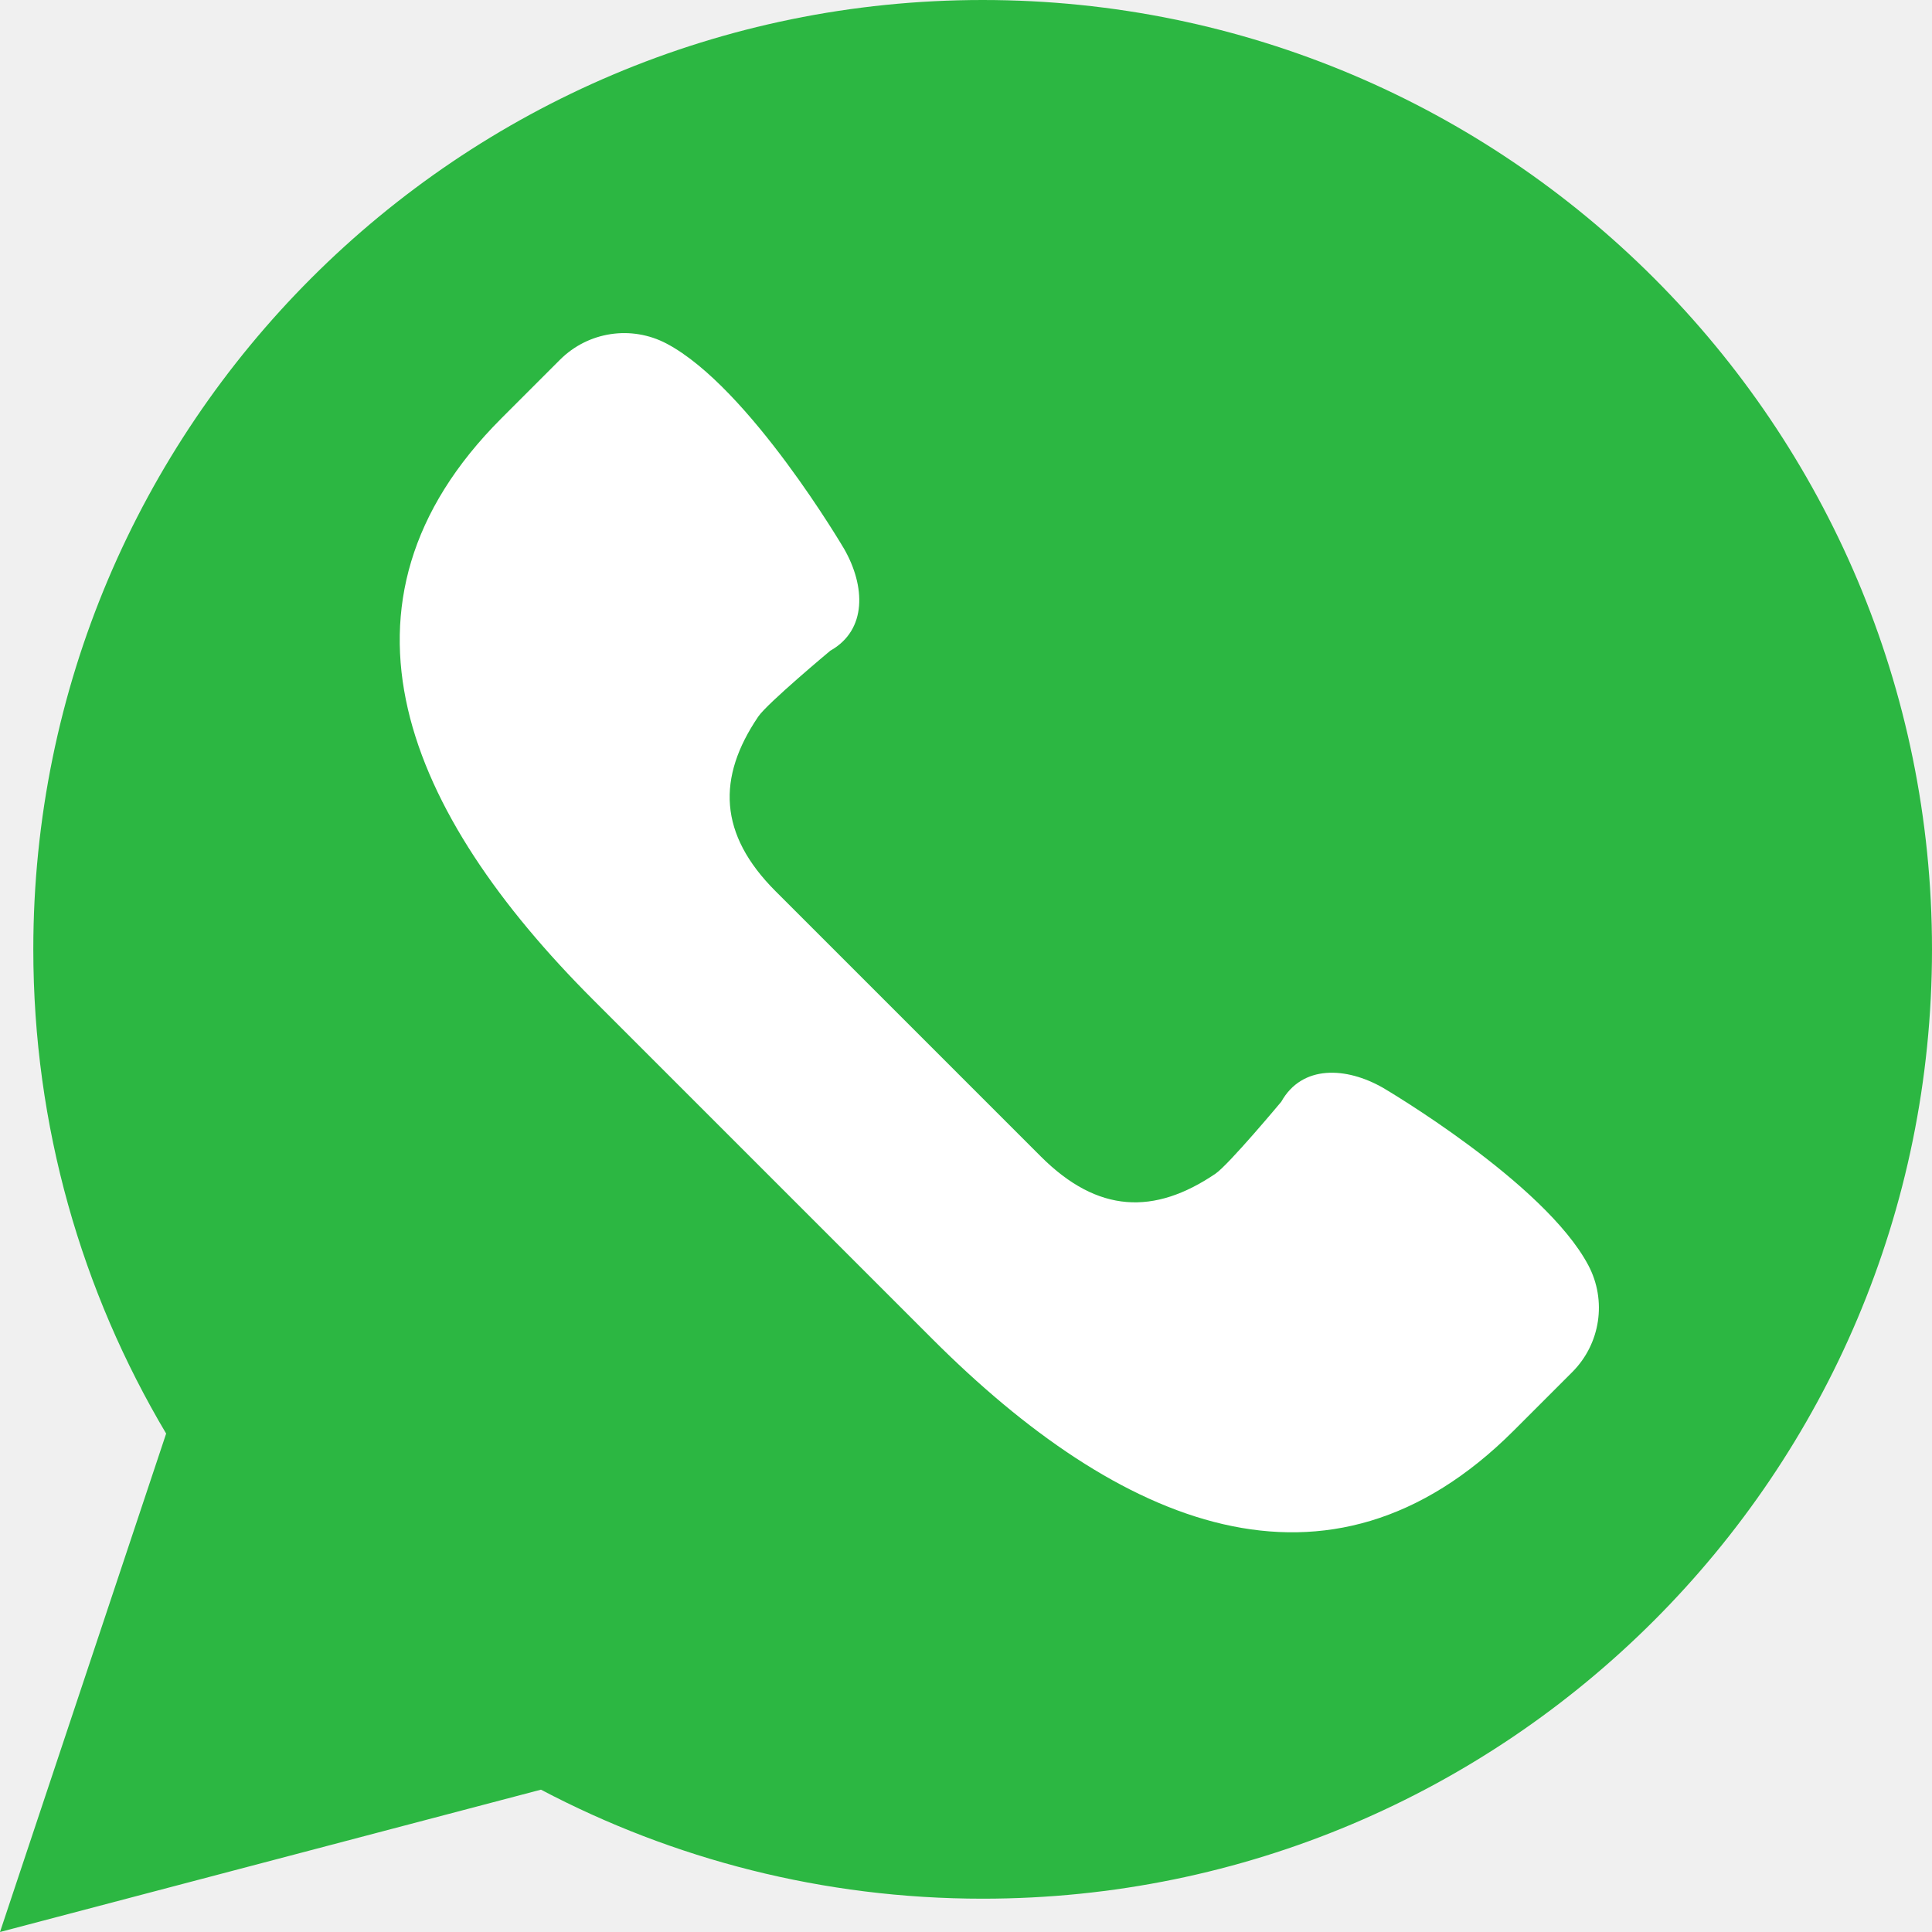
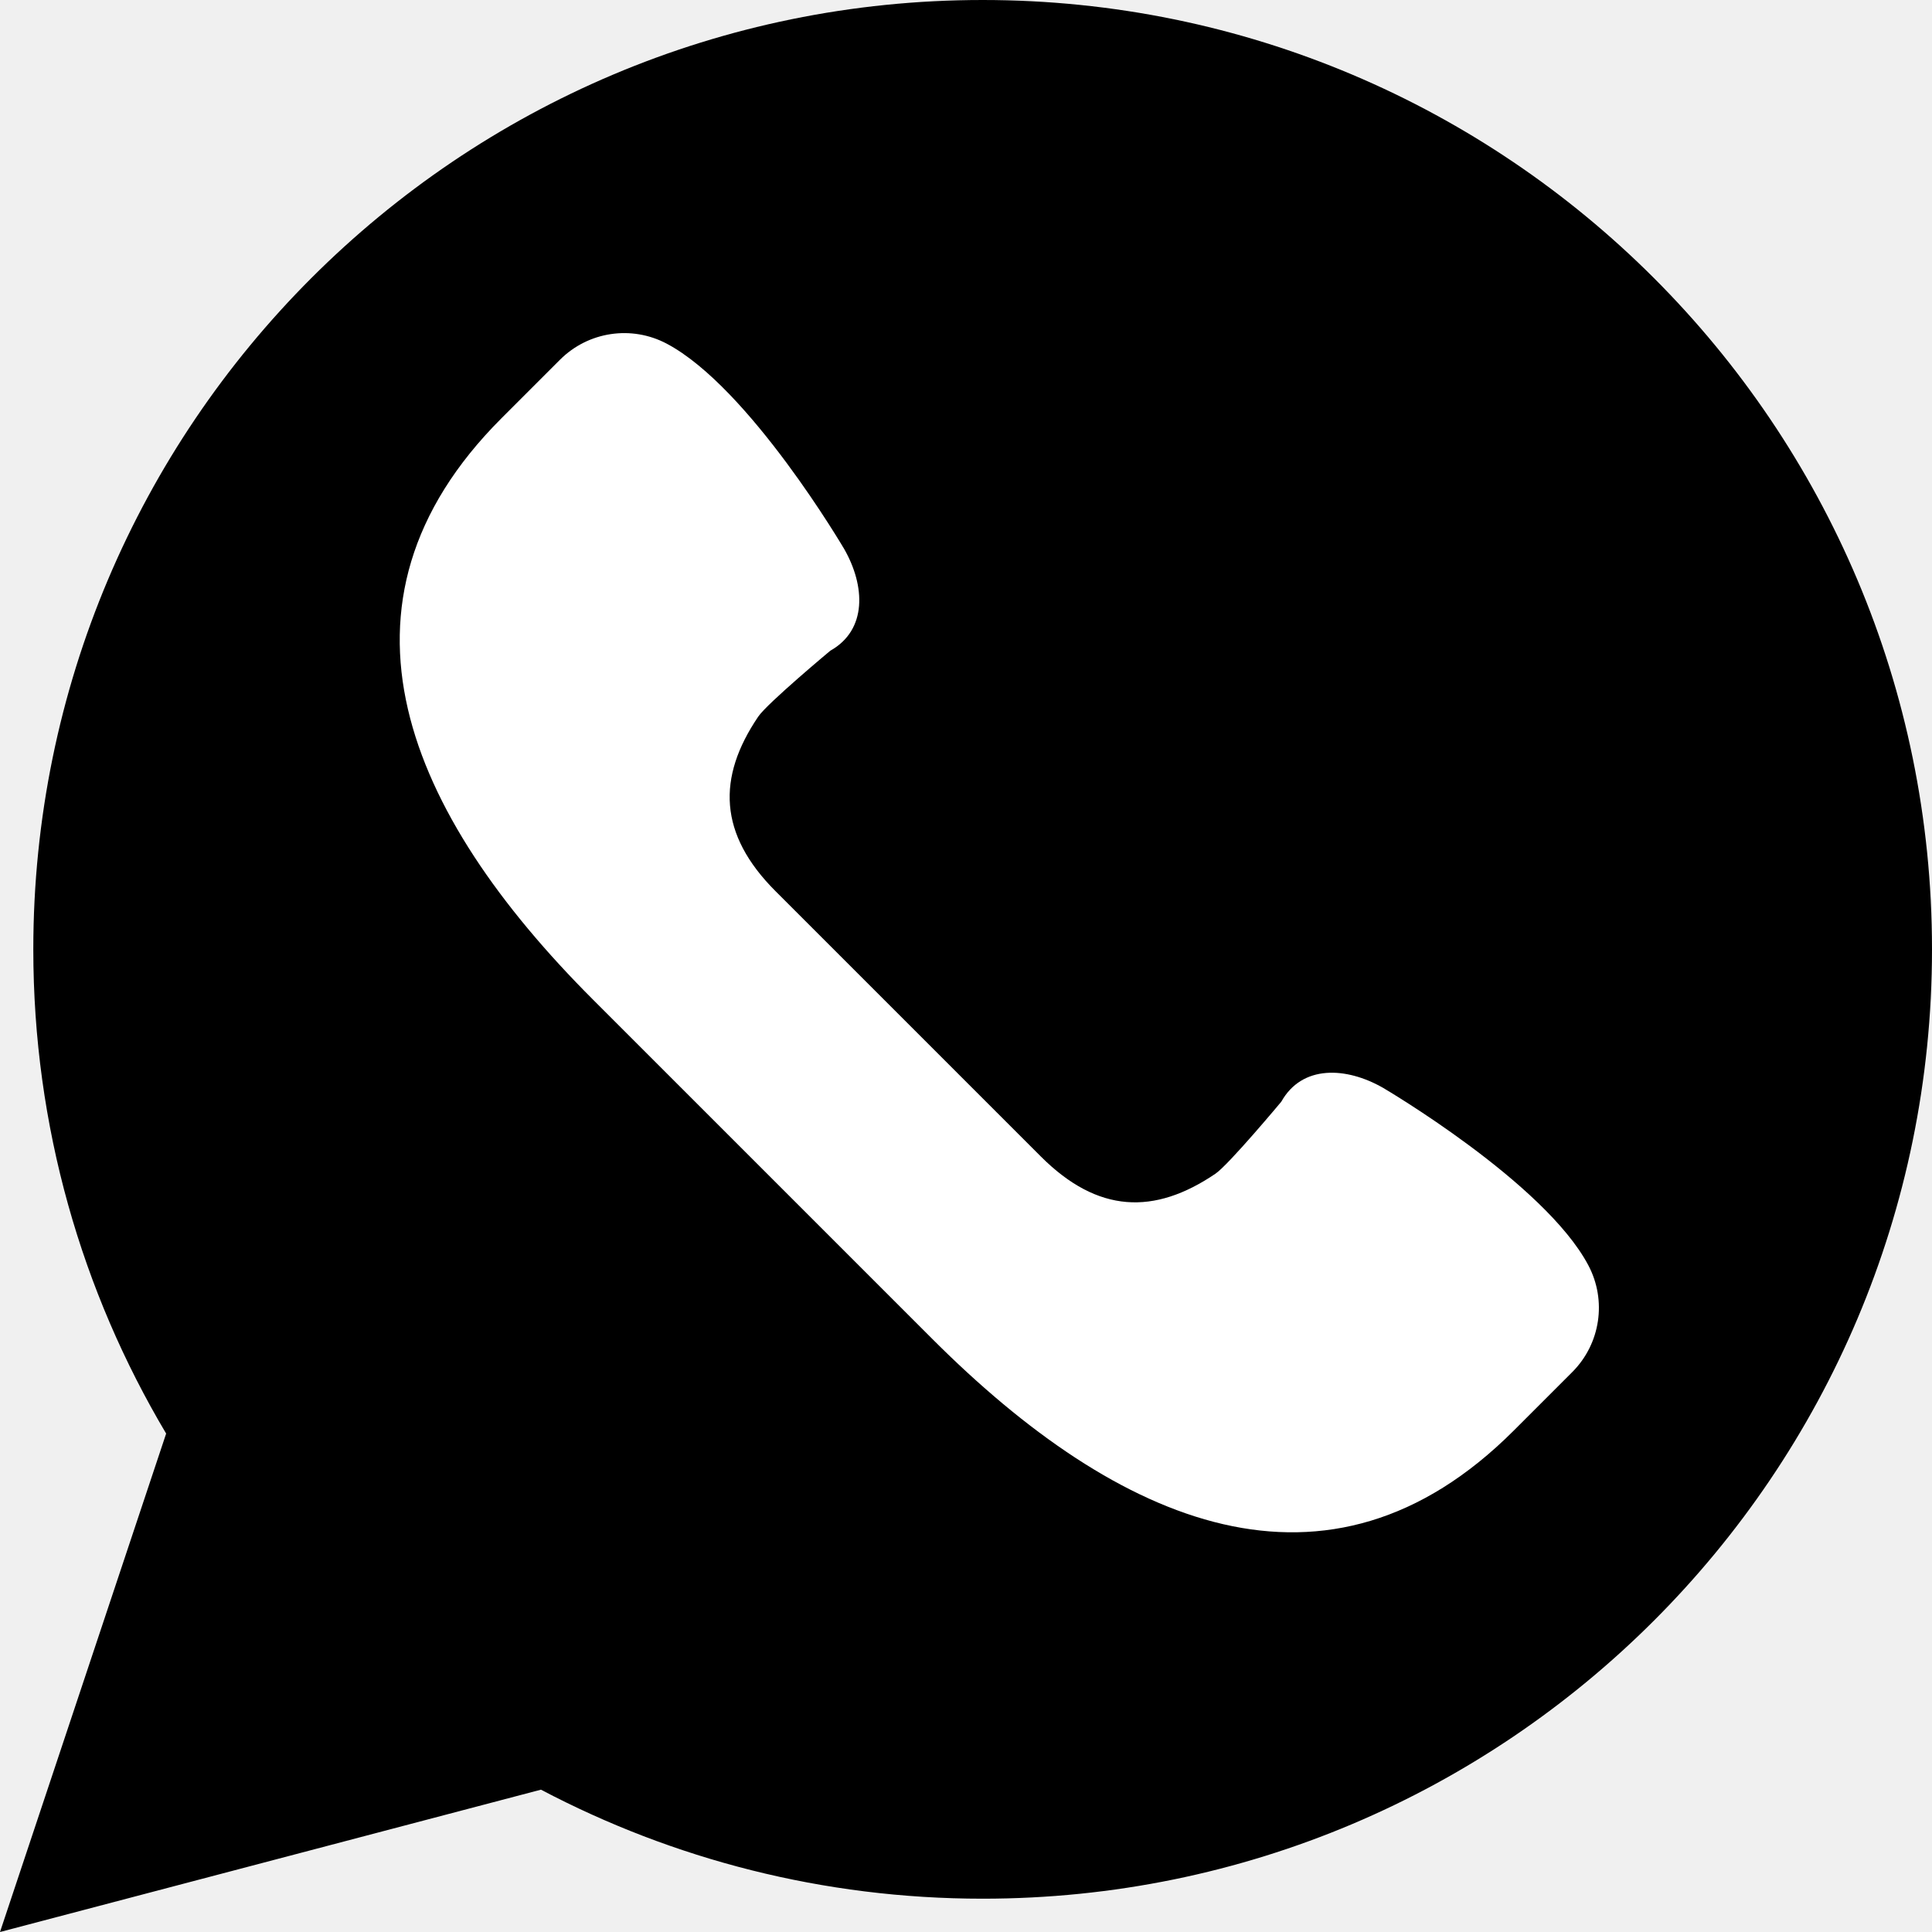
<svg xmlns="http://www.w3.org/2000/svg" height="64px" width="64px" version="1.1" id="Capa_1" viewBox="0 0 58 58" xml:space="preserve">
  <g>
-     <path style="fill:#2CB742;" d="M0,58l4.988-14.963C2.457,38.78,1,33.812,1,28.5C1,12.76,13.76,0,29.5,0S58,12.76,58,28.5   S45.24,57,29.5,57c-4.789,0-9.299-1.187-13.26-3.273L0,58z" />
+     <path style="fill:#000;" d="M0,58l4.988-14.963C2.457,38.78,1,33.812,1,28.5C1,12.76,13.76,0,29.5,0S58,12.76,58,28.5   S45.24,57,29.5,57c-4.789,0-9.299-1.187-13.26-3.273L0,58z" />
    <path style="fill:#FFFFFF;" d="M47.683,37.985c-1.316-2.487-6.169-5.331-6.169-5.331c-1.098-0.626-2.423-0.696-3.049,0.42   c0,0-1.577,1.891-1.978,2.163c-1.832,1.241-3.529,1.193-5.242-0.52l-3.981-3.981l-3.981-3.981c-1.713-1.713-1.761-3.41-0.52-5.242   c0.272-0.401,2.163-1.978,2.163-1.978c1.116-0.627,1.046-1.951,0.42-3.049c0,0-2.844-4.853-5.331-6.169   c-1.058-0.56-2.357-0.364-3.203,0.482l-1.758,1.758c-5.577,5.577-2.831,11.873,2.746,17.45l5.097,5.097l5.097,5.097   c5.577,5.577,11.873,8.323,17.45,2.746l1.758-1.758C48.048,40.341,48.243,39.042,47.683,37.985z" />
  </g>
</svg>
